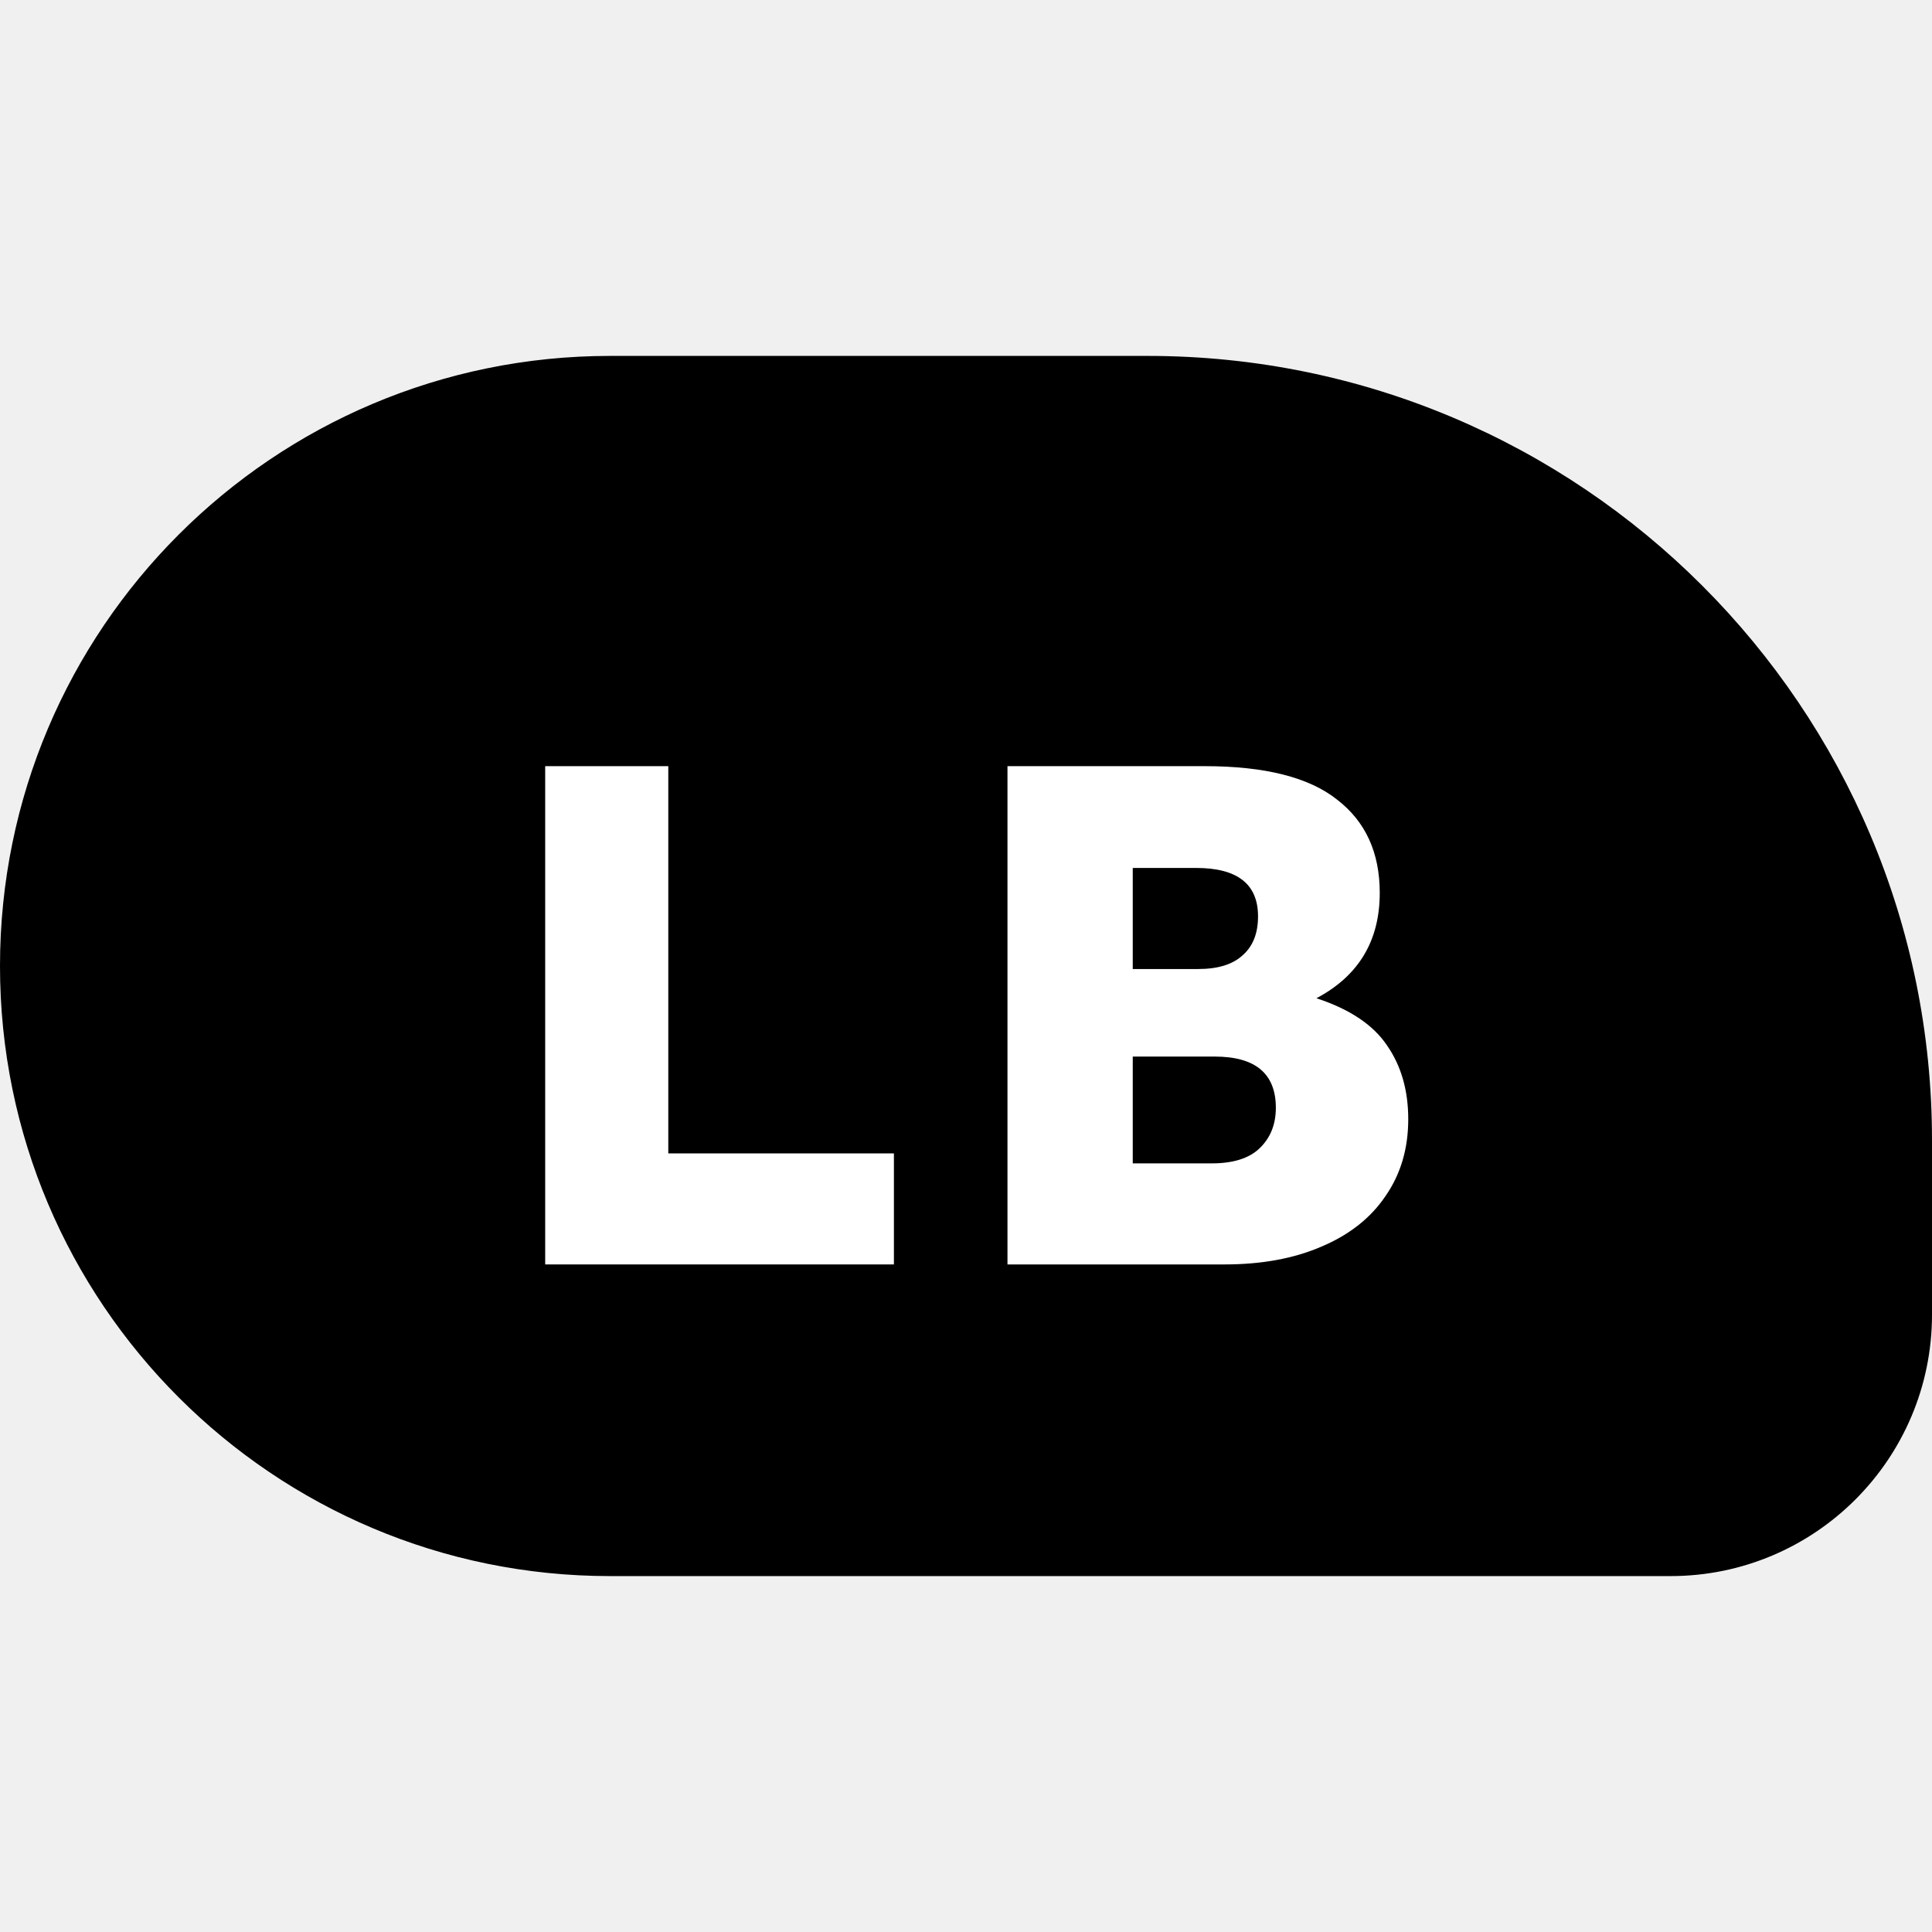
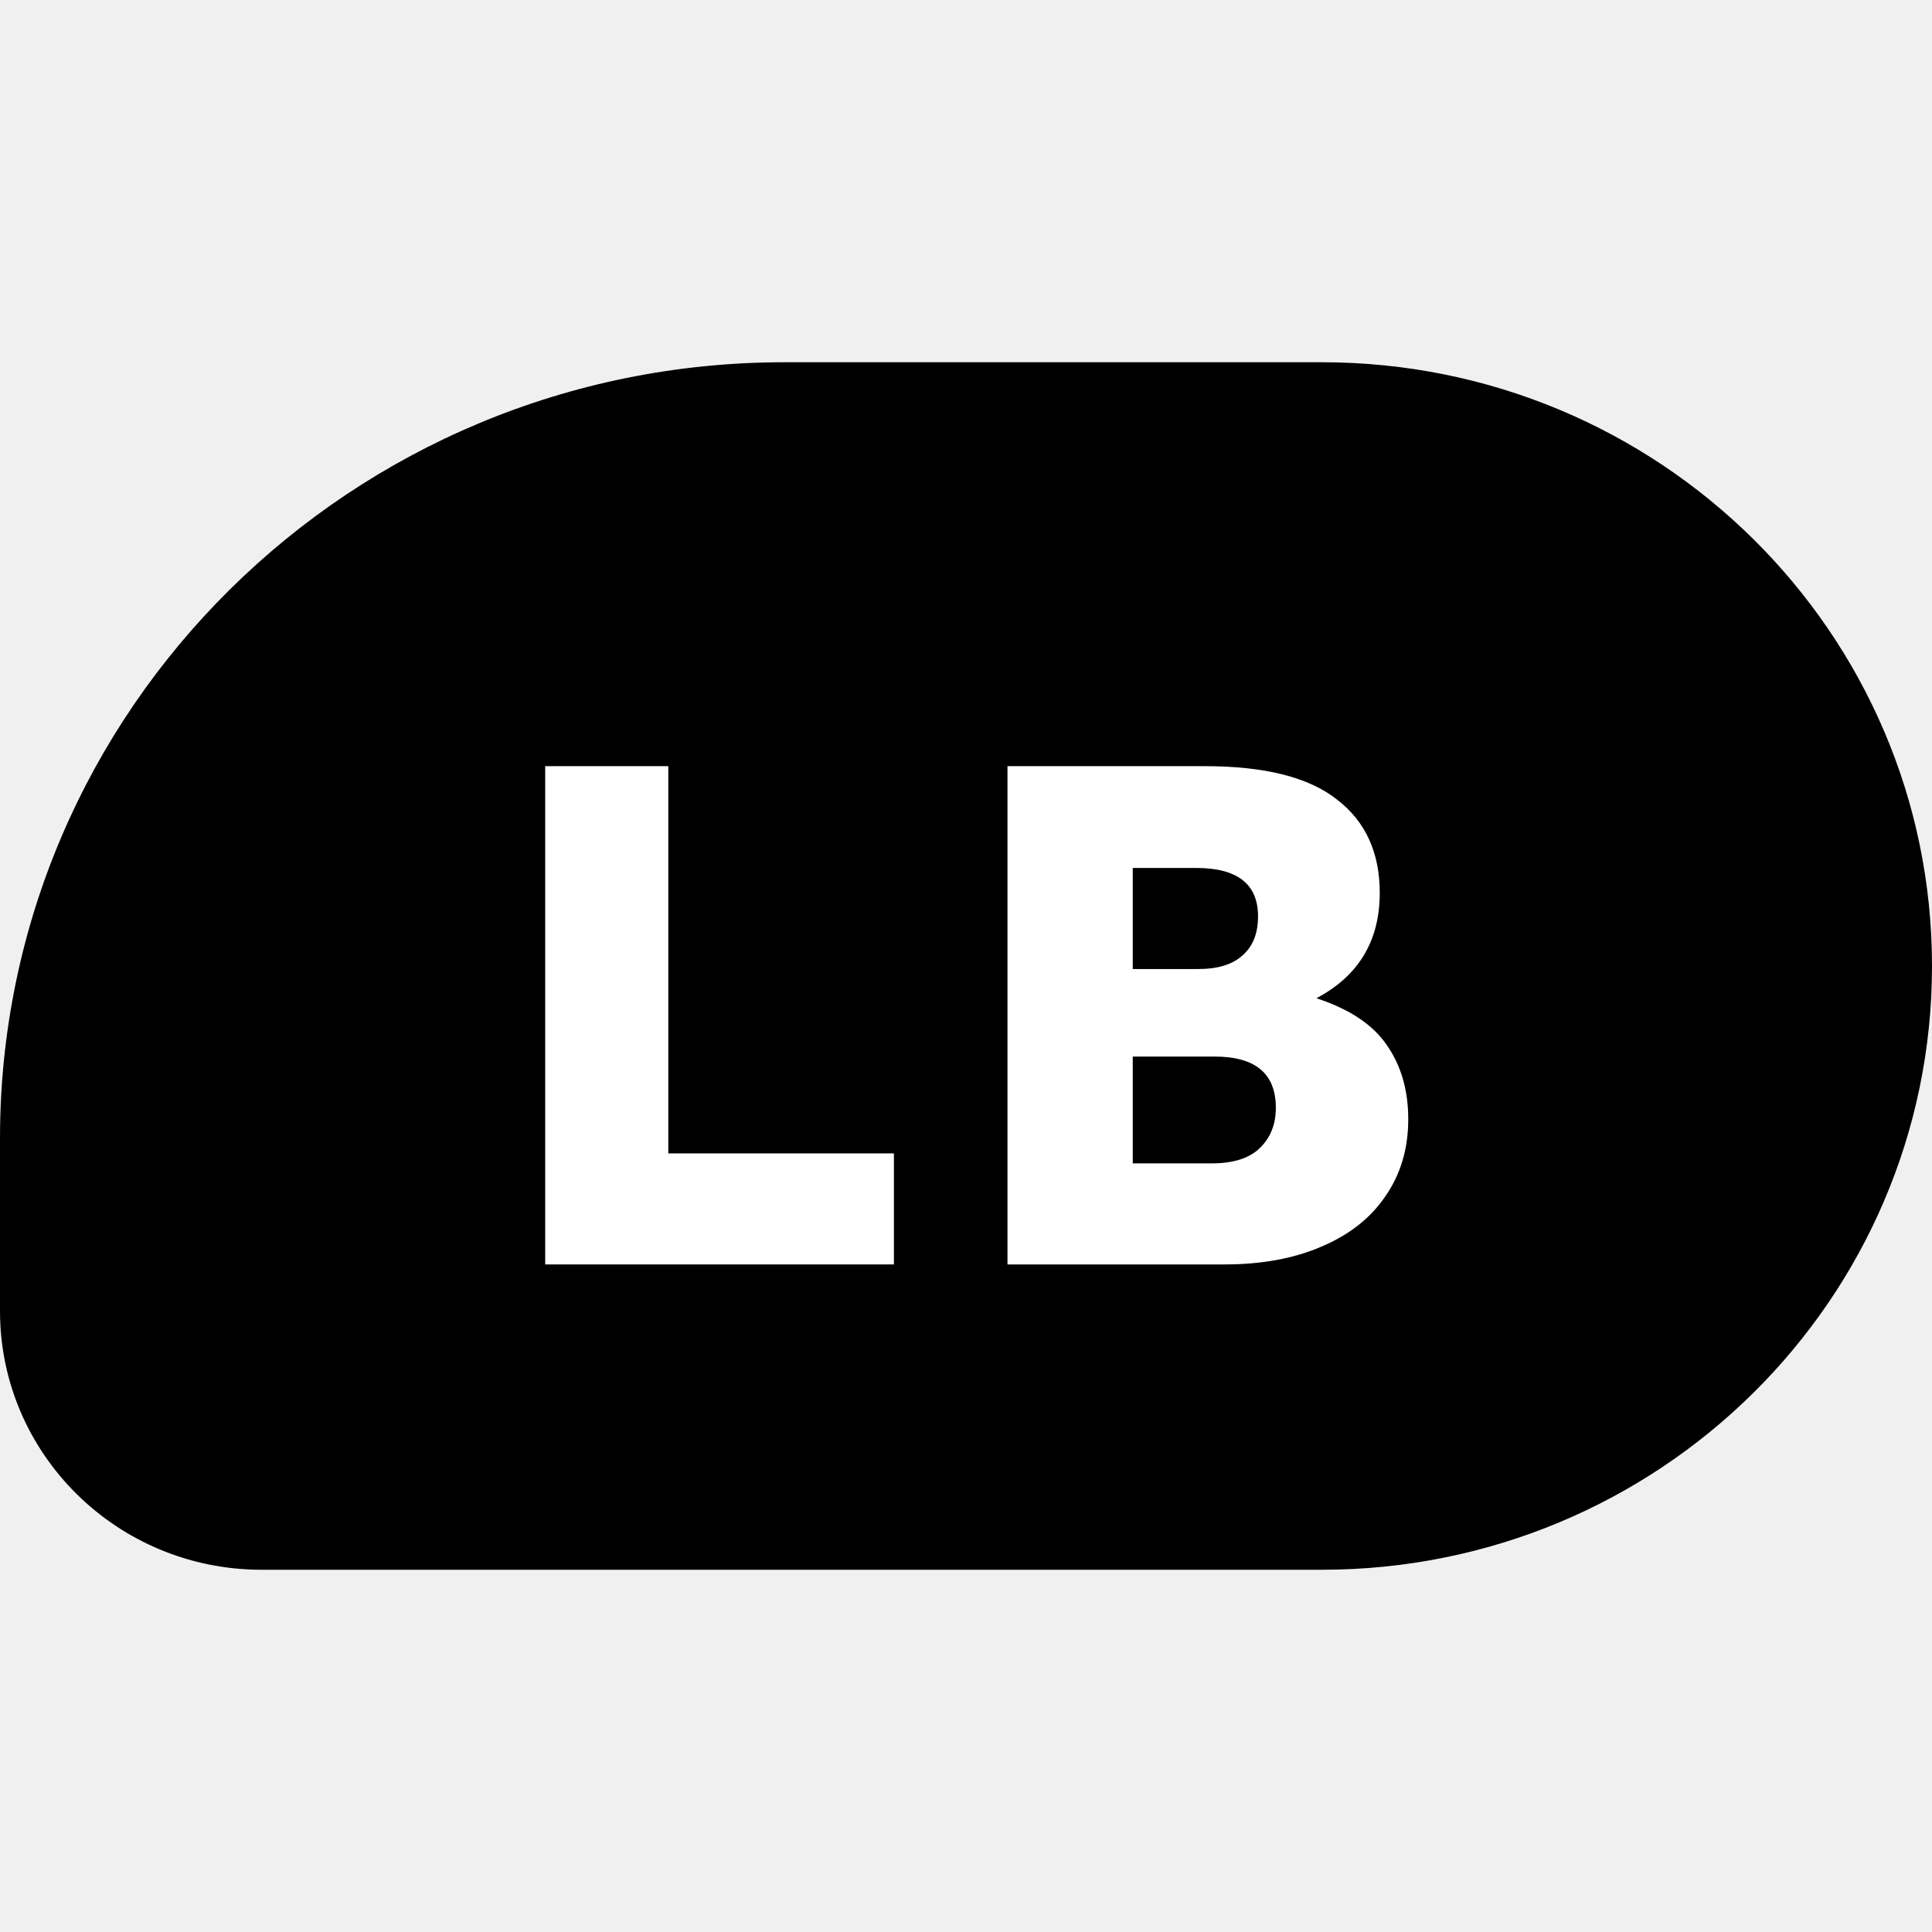
<svg xmlns="http://www.w3.org/2000/svg" width="32" height="32" viewBox="0 0 32 32" fill="none">
-   <path d="M27.669 26.105H10.286H10.105C4.524 26.105 0 21.581 0 16C0 10.419 4.524 5.895 10.105 5.895H10.286H19.008C26.183 5.895 32 11.712 32 18.887V21.774C32 24.166 30.061 26.105 27.669 26.105Z" fill="black" />
+   <path d="M4.331 26H21.714H21.895C27.476 26 32 21.523 32 16C32 10.477 27.476 6 21.895 6H21.714H12.992C5.817 6 0 11.756 0 18.857V21.714C0 24.081 1.939 26 4.331 26Z" fill="black" />
  <path d="M14.806 20.943H9.03V12.69H11.069V19.104H14.806V20.943Z" fill="white" />
  <path d="M21.804 16.534C22.354 16.714 22.743 16.974 22.971 17.312C23.207 17.65 23.325 18.058 23.325 18.538C23.325 19.025 23.199 19.45 22.948 19.811C22.704 20.173 22.35 20.452 21.887 20.648C21.431 20.845 20.896 20.943 20.283 20.943H16.687V12.69H19.953C20.951 12.69 21.682 12.875 22.146 13.244C22.617 13.606 22.853 14.121 22.853 14.789C22.853 15.582 22.504 16.164 21.804 16.534ZM18.762 14.376V16.05H19.847C20.169 16.05 20.413 15.976 20.578 15.826C20.751 15.677 20.837 15.461 20.837 15.178C20.837 14.643 20.495 14.376 19.812 14.376H18.762ZM20.071 19.269C20.425 19.269 20.688 19.186 20.861 19.021C21.042 18.848 21.132 18.624 21.132 18.349C21.132 17.783 20.794 17.5 20.118 17.5H18.762V19.269H20.071Z" fill="white" />
</svg>
